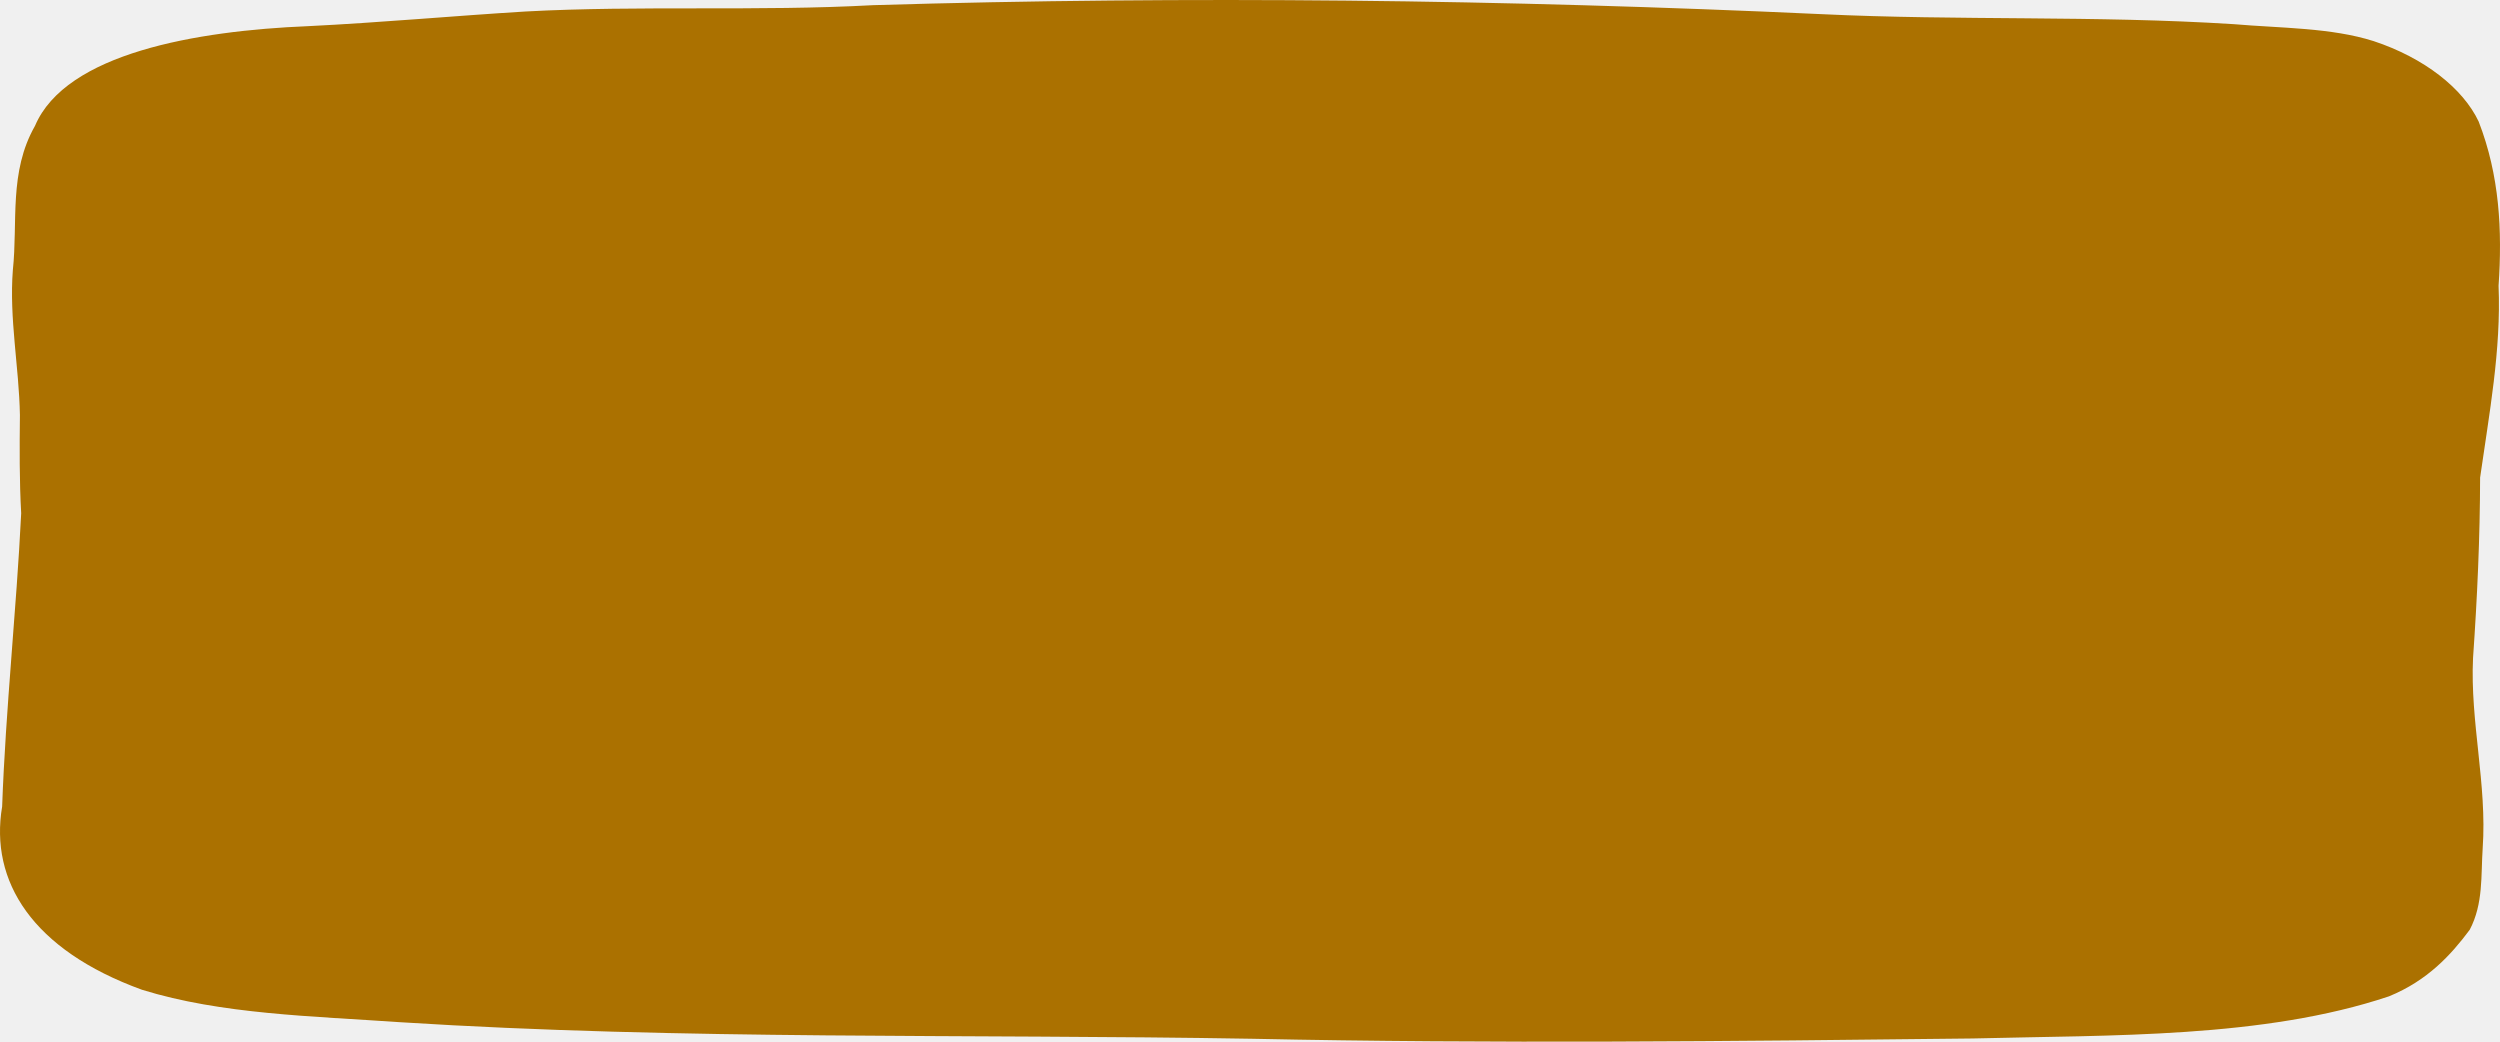
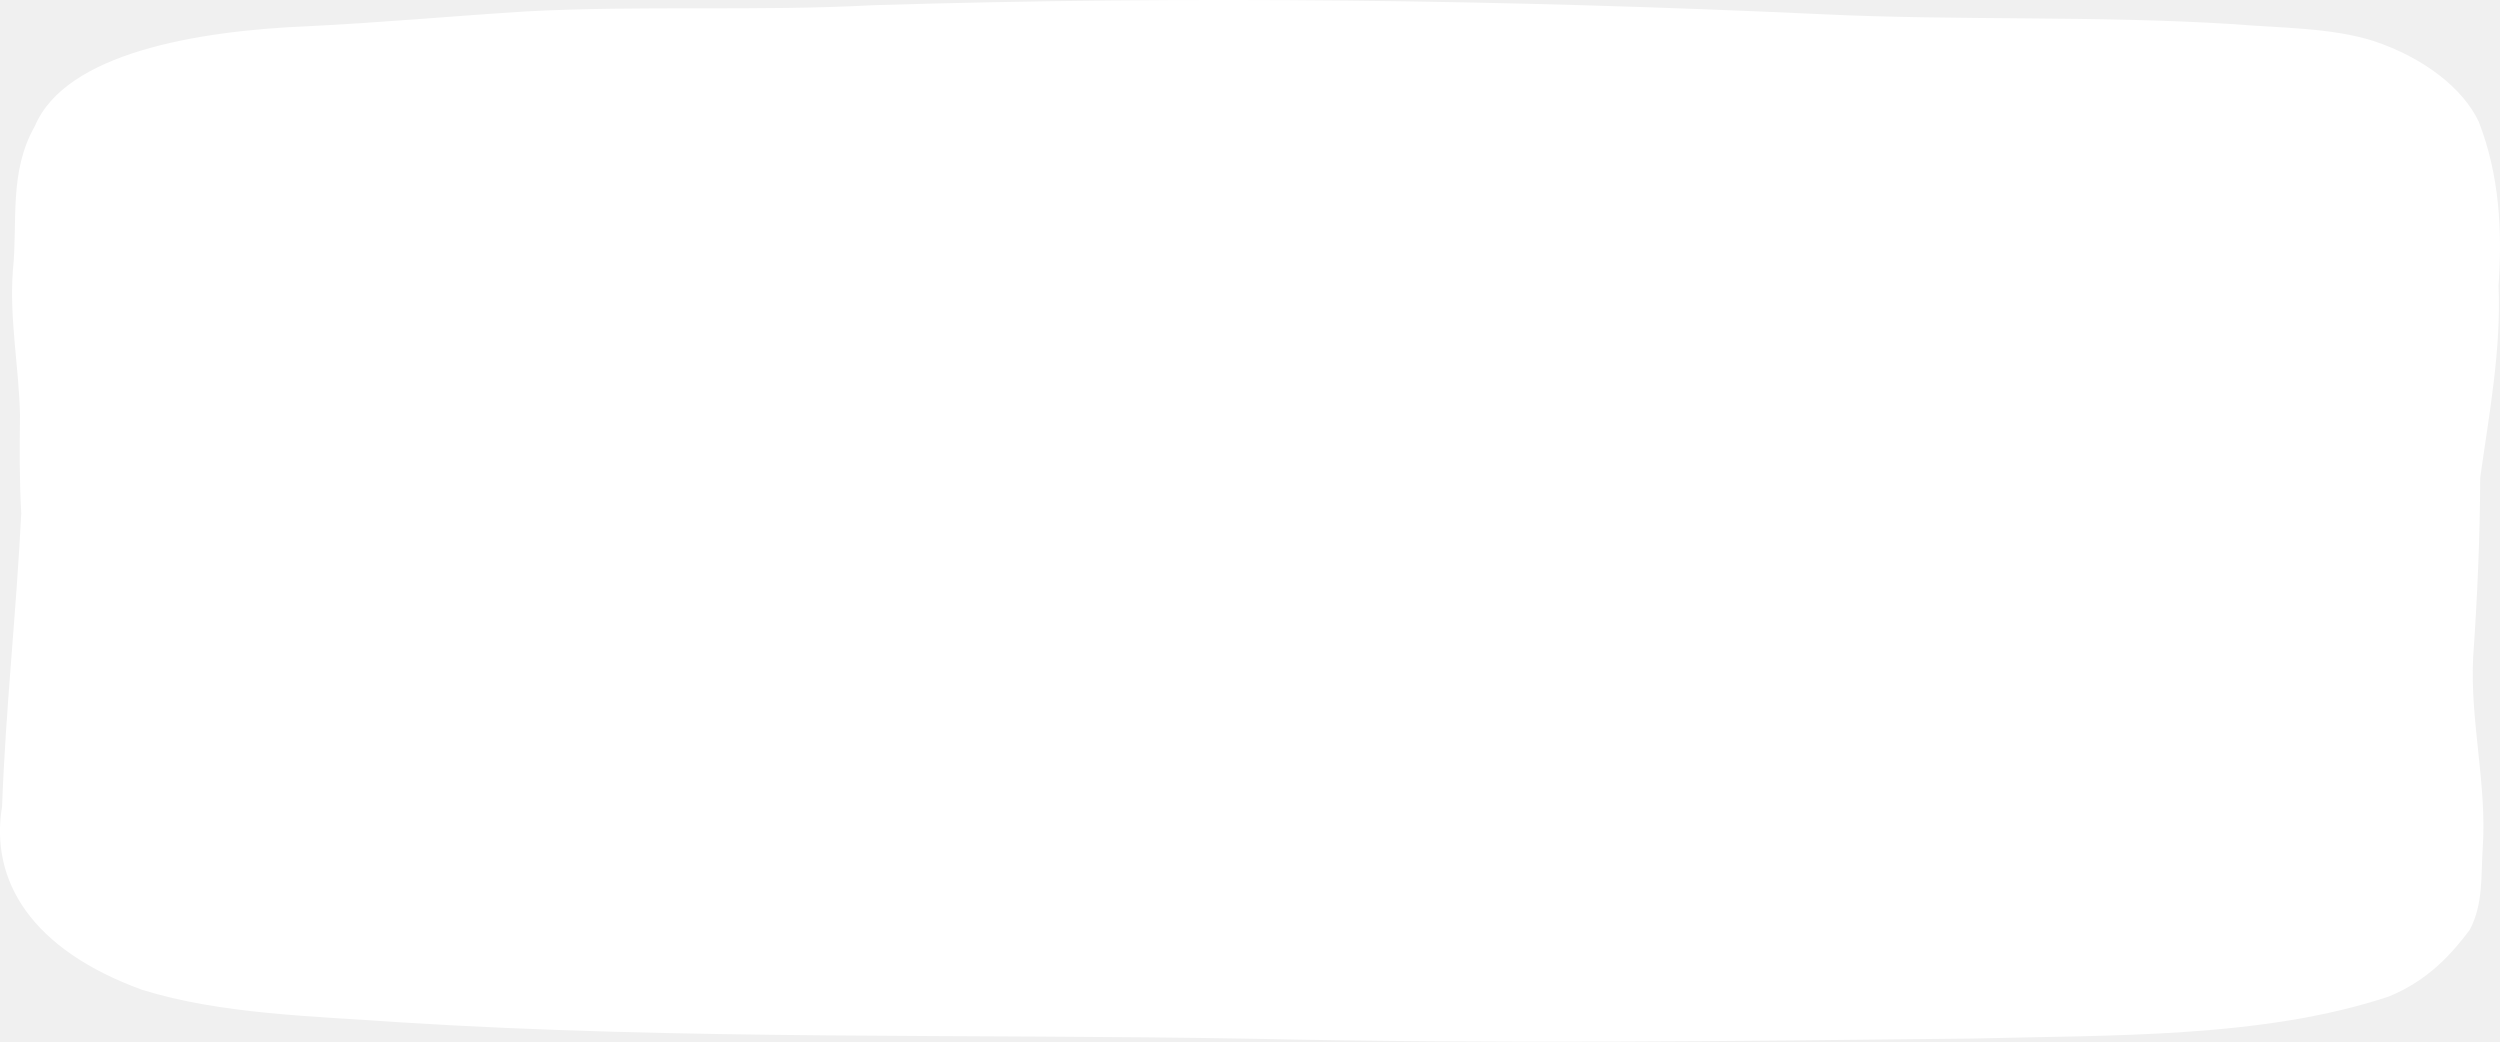
- <svg xmlns="http://www.w3.org/2000/svg" width="120" height="50" viewBox="0 0 120 50" fill="none" version="1.1" id="svg1" preserveAspectRatio="none">
-   <defs id="defs1" />
-   <path d="m 60.115,49.861 c 11.519,0.244 23.04,0.119 34.559,-0.014 C 101.385,49.676 108.631,49.845 114.669,47.825 c 1.852,-0.755 2.982,-1.992 3.877,-3.195 0.663,-1.258 0.533,-2.613 0.623,-3.918 0.215,-3.049 -0.61,-6.081 -0.463,-9.129 0.202,-2.885 0.333,-5.771 0.339,-8.657 0.436,-3.067 1.013,-6.123 0.886,-9.207 0.181,-2.644 0.051,-5.295 -0.955,-7.884 -0.752,-1.594 -2.615,-3.058 -5.036,-3.86 -2.05,-0.652 -4.467,-0.621 -6.717,-0.815 -6.65,-0.423 -13.184,-0.164 -19.822,-0.482 -15.176,-0.698 -30.309,-0.884 -45.489,-0.43 -5.538,0.304 -11.157,0.004 -16.691,0.304 -3.492,0.214 -6.962,0.534 -10.46,0.705 -5.313,0.22 -11.601,1.294 -13.081,4.785 C 0.415,8.259 0.863,10.656 0.617,12.962 c -0.181,2.327 0.297,4.642 0.339,6.965 -0.017,1.571 -0.027,3.142 0.061,4.712 -0.232,4.691 -0.745,9.379 -0.914,14.075 -0.606,3.584 1.44,6.877 6.713,8.795 3.804,1.181 8.195,1.263 12.37,1.556 13.586,0.863 27.288,0.559 40.931,0.796 z" fill="#ab7100" id="path1" style="stroke:none;stroke-width:2;stroke-dasharray:none;stroke-opacity:1" />
+ <svg xmlns="http://www.w3.org/2000/svg" width="120" height="50" preserveAspectRatio="none" version="1.1">
+   <g class="layer">
+     <path d="m60.12,49.86c11.51,0.25 23.04,0.12 34.55,-0.01c6.72,-0.17 13.96,-0.01 20,-2.02c1.85,-0.76 2.98,-2 3.88,-3.2c0.66,-1.26 0.53,-2.61 0.62,-3.92c0.21,-3.05 -0.61,-6.08 -0.46,-9.13c0.2,-2.88 0.33,-5.77 0.34,-8.65c0.43,-3.07 1.01,-6.13 0.88,-9.21c0.18,-2.65 0.05,-5.3 -0.95,-7.88c-0.76,-1.6 -2.62,-3.06 -5.04,-3.87c-2.05,-0.65 -4.47,-0.62 -6.72,-0.81c-6.65,-0.42 -13.18,-0.16 -19.82,-0.48c-15.17,-0.7 -30.31,-0.89 -45.49,-0.43c-5.54,0.3 -11.15,0 -16.69,0.3c-3.49,0.22 -6.96,0.54 -10.46,0.71c-5.31,0.22 -11.6,1.29 -13.08,4.78c-1.27,2.22 -0.82,4.62 -1.06,6.92c-0.18,2.33 0.29,4.64 0.34,6.97c-0.02,1.57 -0.03,3.14 0.06,4.71c-0.23,4.69 -0.75,9.38 -0.92,14.07c-0.6,3.59 1.44,6.88 6.72,8.8c3.8,1.18 8.19,1.26 12.37,1.56c13.58,0.86 27.28,0.55 40.93,0.79z" fill="#ffffff" id="path1" stroke-width="2" />
+   </g>
</svg>
